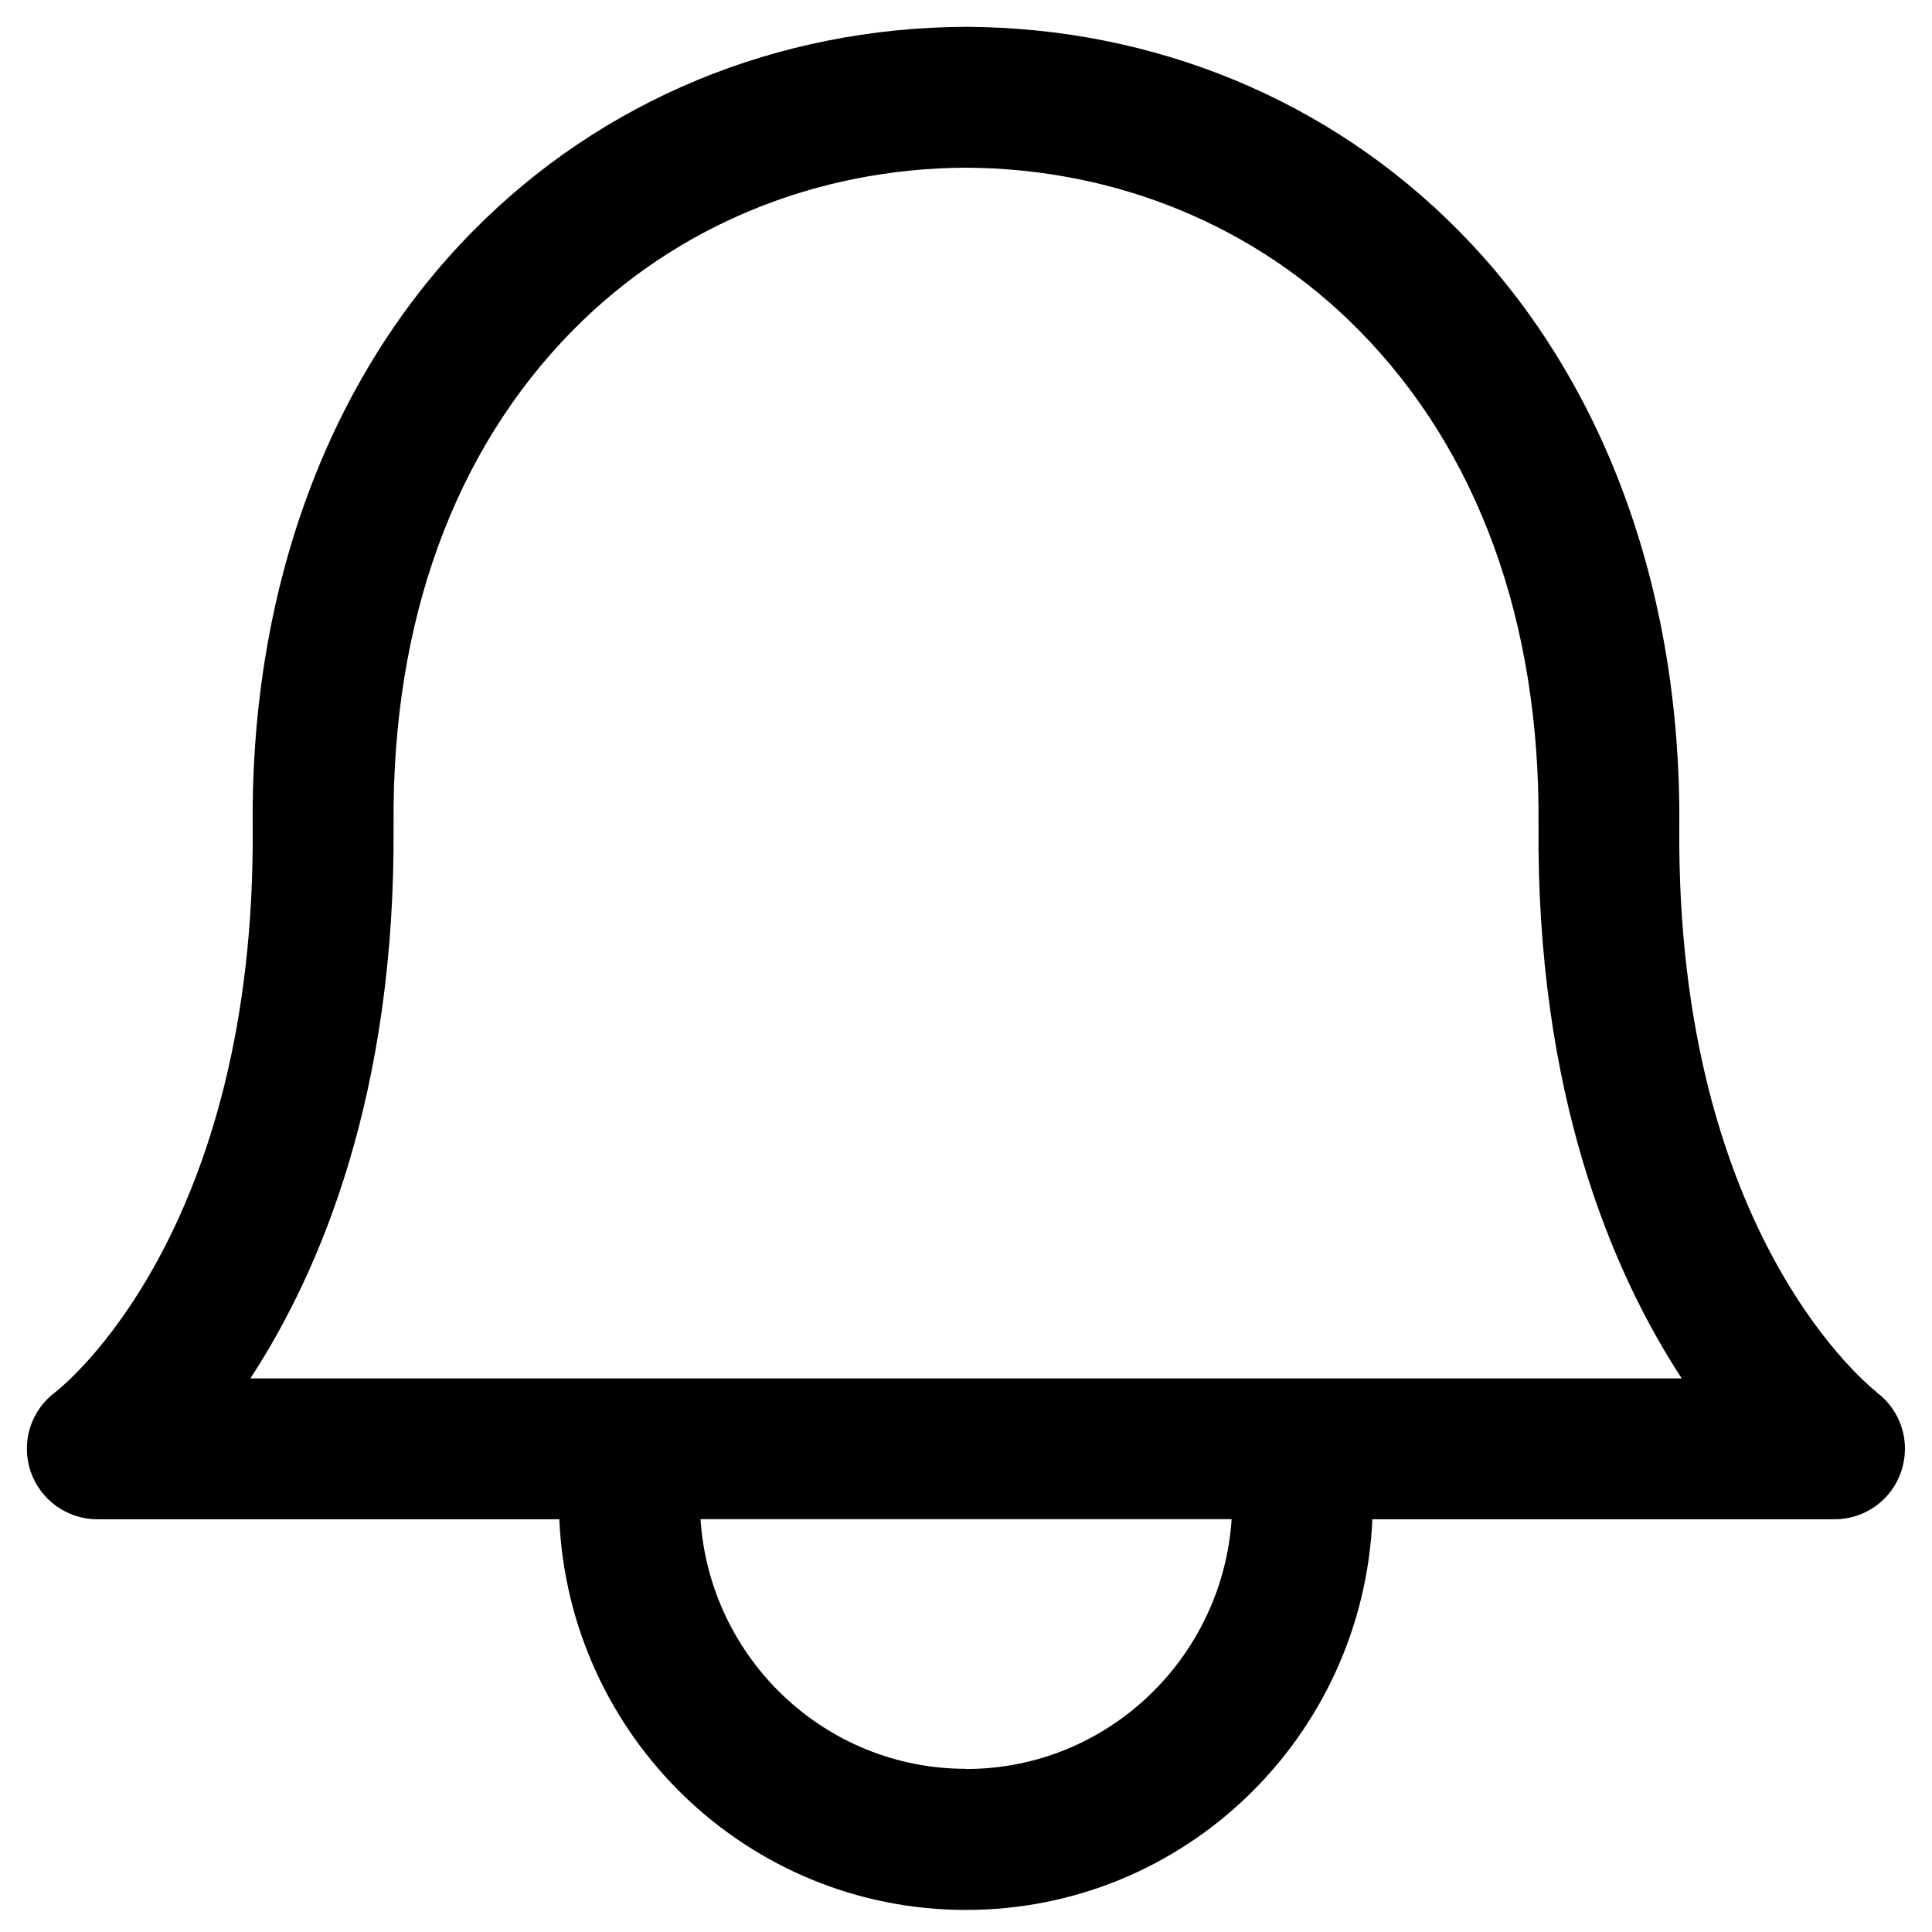
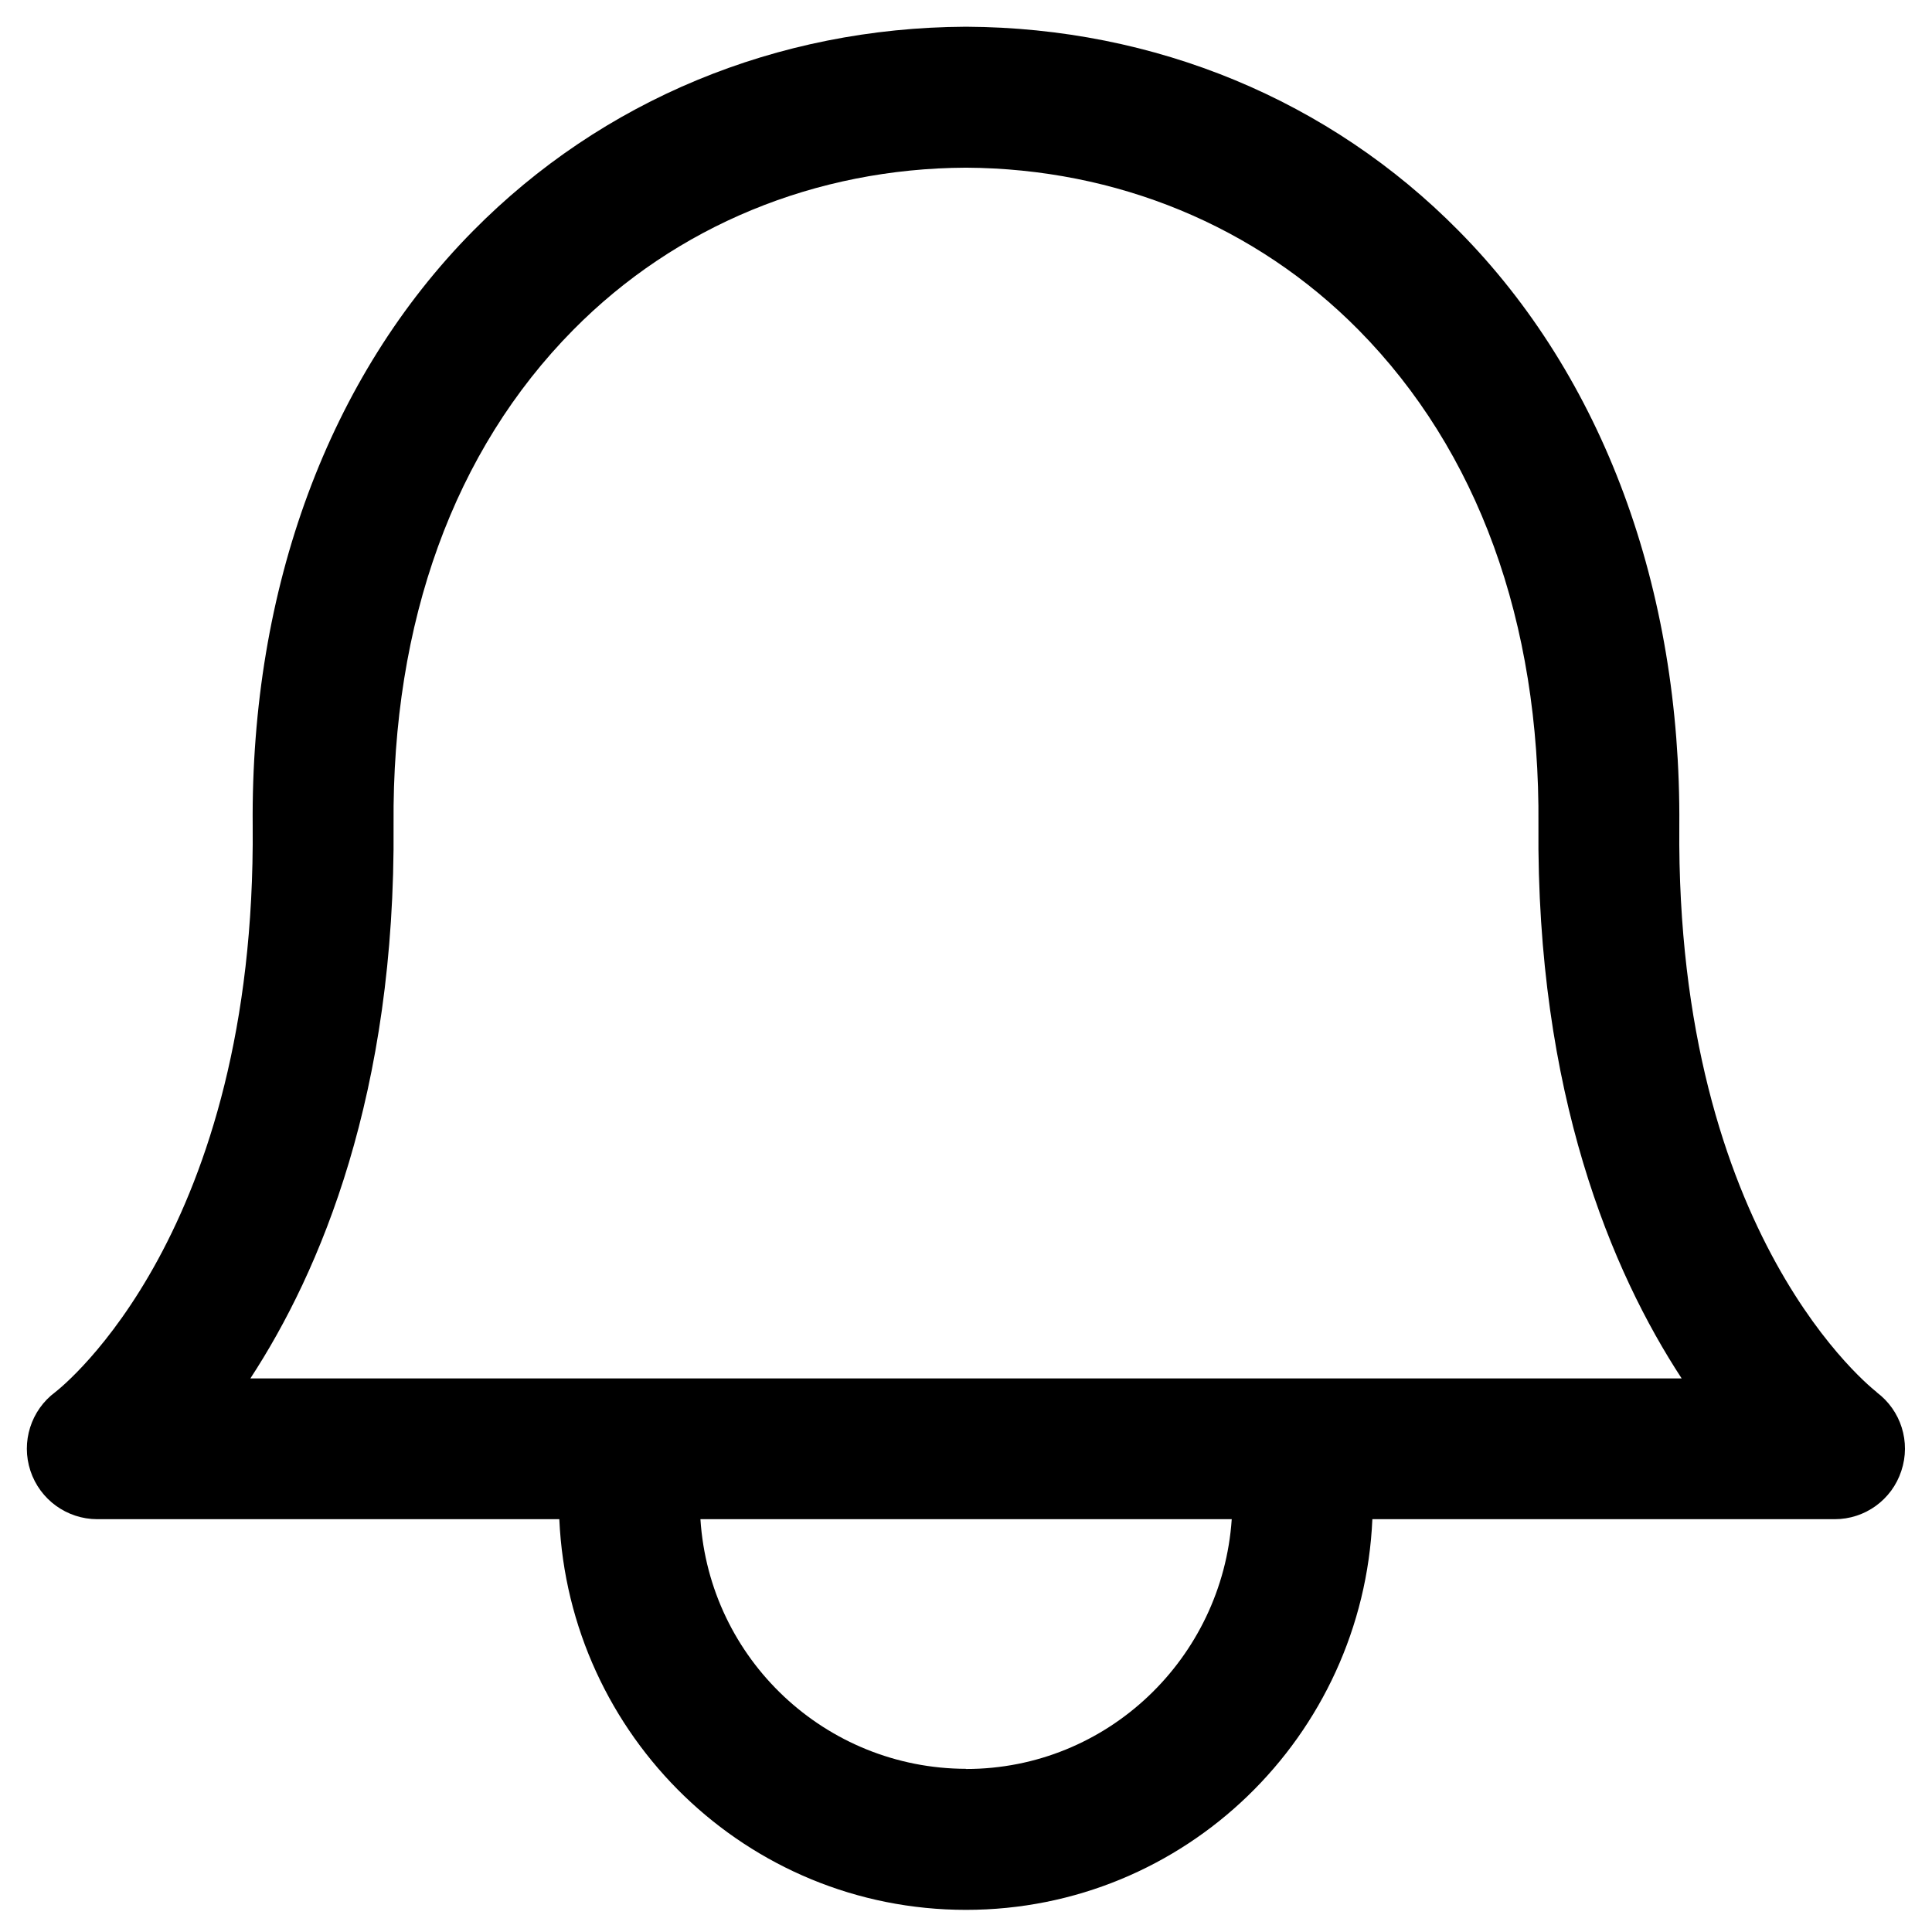
- <svg xmlns="http://www.w3.org/2000/svg" width="24" height="24" viewBox="0 0 24 24" fill="none">
-   <path d="M23.314 17.294C23.291 17.276 20.817 15.381 20.861 10.259C20.884 7.305 19.913 4.68 18.122 2.868C16.518 1.243 14.346 0.345 12.007 0.333H11.992C9.654 0.345 7.481 1.243 5.876 2.87C4.086 4.681 3.113 7.305 3.139 10.259C3.182 15.311 0.782 17.221 0.687 17.294C0.383 17.52 0.26 17.913 0.378 18.272C0.497 18.631 0.833 18.873 1.208 18.873H6.948C7.067 21.568 9.278 23.726 12 23.726C14.722 23.726 16.93 21.568 17.048 18.873H22.79C23.166 18.873 23.502 18.633 23.619 18.273C23.739 17.915 23.615 17.521 23.312 17.296L23.314 17.294ZM12.001 21.973C10.245 21.973 8.816 20.599 8.702 18.872H15.3C15.184 20.598 13.757 21.975 12.001 21.975V21.973ZM3.111 17.122C3.974 15.801 4.917 13.589 4.889 10.243C4.868 7.723 5.64 5.597 7.121 4.098C8.396 2.807 10.131 2.091 12.001 2.083C13.871 2.093 15.602 2.807 16.878 4.099C18.359 5.598 19.133 7.723 19.112 10.244C19.084 13.59 20.028 15.803 20.891 17.123H3.111V17.122Z" fill="black" />
+ <svg xmlns="http://www.w3.org/2000/svg" width="24" height="24" fill="none">
+   <path d="M23.314 17.294c-.023-.018-2.497-1.913-2.453-7.035.023-2.954-.948-5.579-2.739-7.39C16.518 1.242 14.346.344 12.007.332h-.015c-2.338.012-4.51.91-6.116 2.537-1.79 1.811-2.763 4.435-2.737 7.39.043 5.051-2.357 6.96-2.452 7.034a.876.876 0 0 0 .521 1.579h5.74c.12 2.695 2.33 4.853 5.052 4.853 2.722 0 4.93-2.158 5.048-4.853h5.742a.87.87 0 0 0 .829-.6.872.872 0 0 0-.307-.977l.002-.002Zm-11.313 4.679a3.314 3.314 0 0 1-3.3-3.101h6.6c-.117 1.726-1.544 3.103-3.3 3.103v-.002Zm-8.89-4.851c.863-1.321 1.806-3.533 1.778-6.879-.02-2.52.751-4.646 2.232-6.145C8.396 2.807 10.13 2.091 12 2.083c1.87.01 3.601.724 4.877 2.016 1.481 1.5 2.255 3.624 2.234 6.145-.028 3.346.916 5.56 1.779 6.879H3.111v-.001Z" fill="#000" />
</svg>
